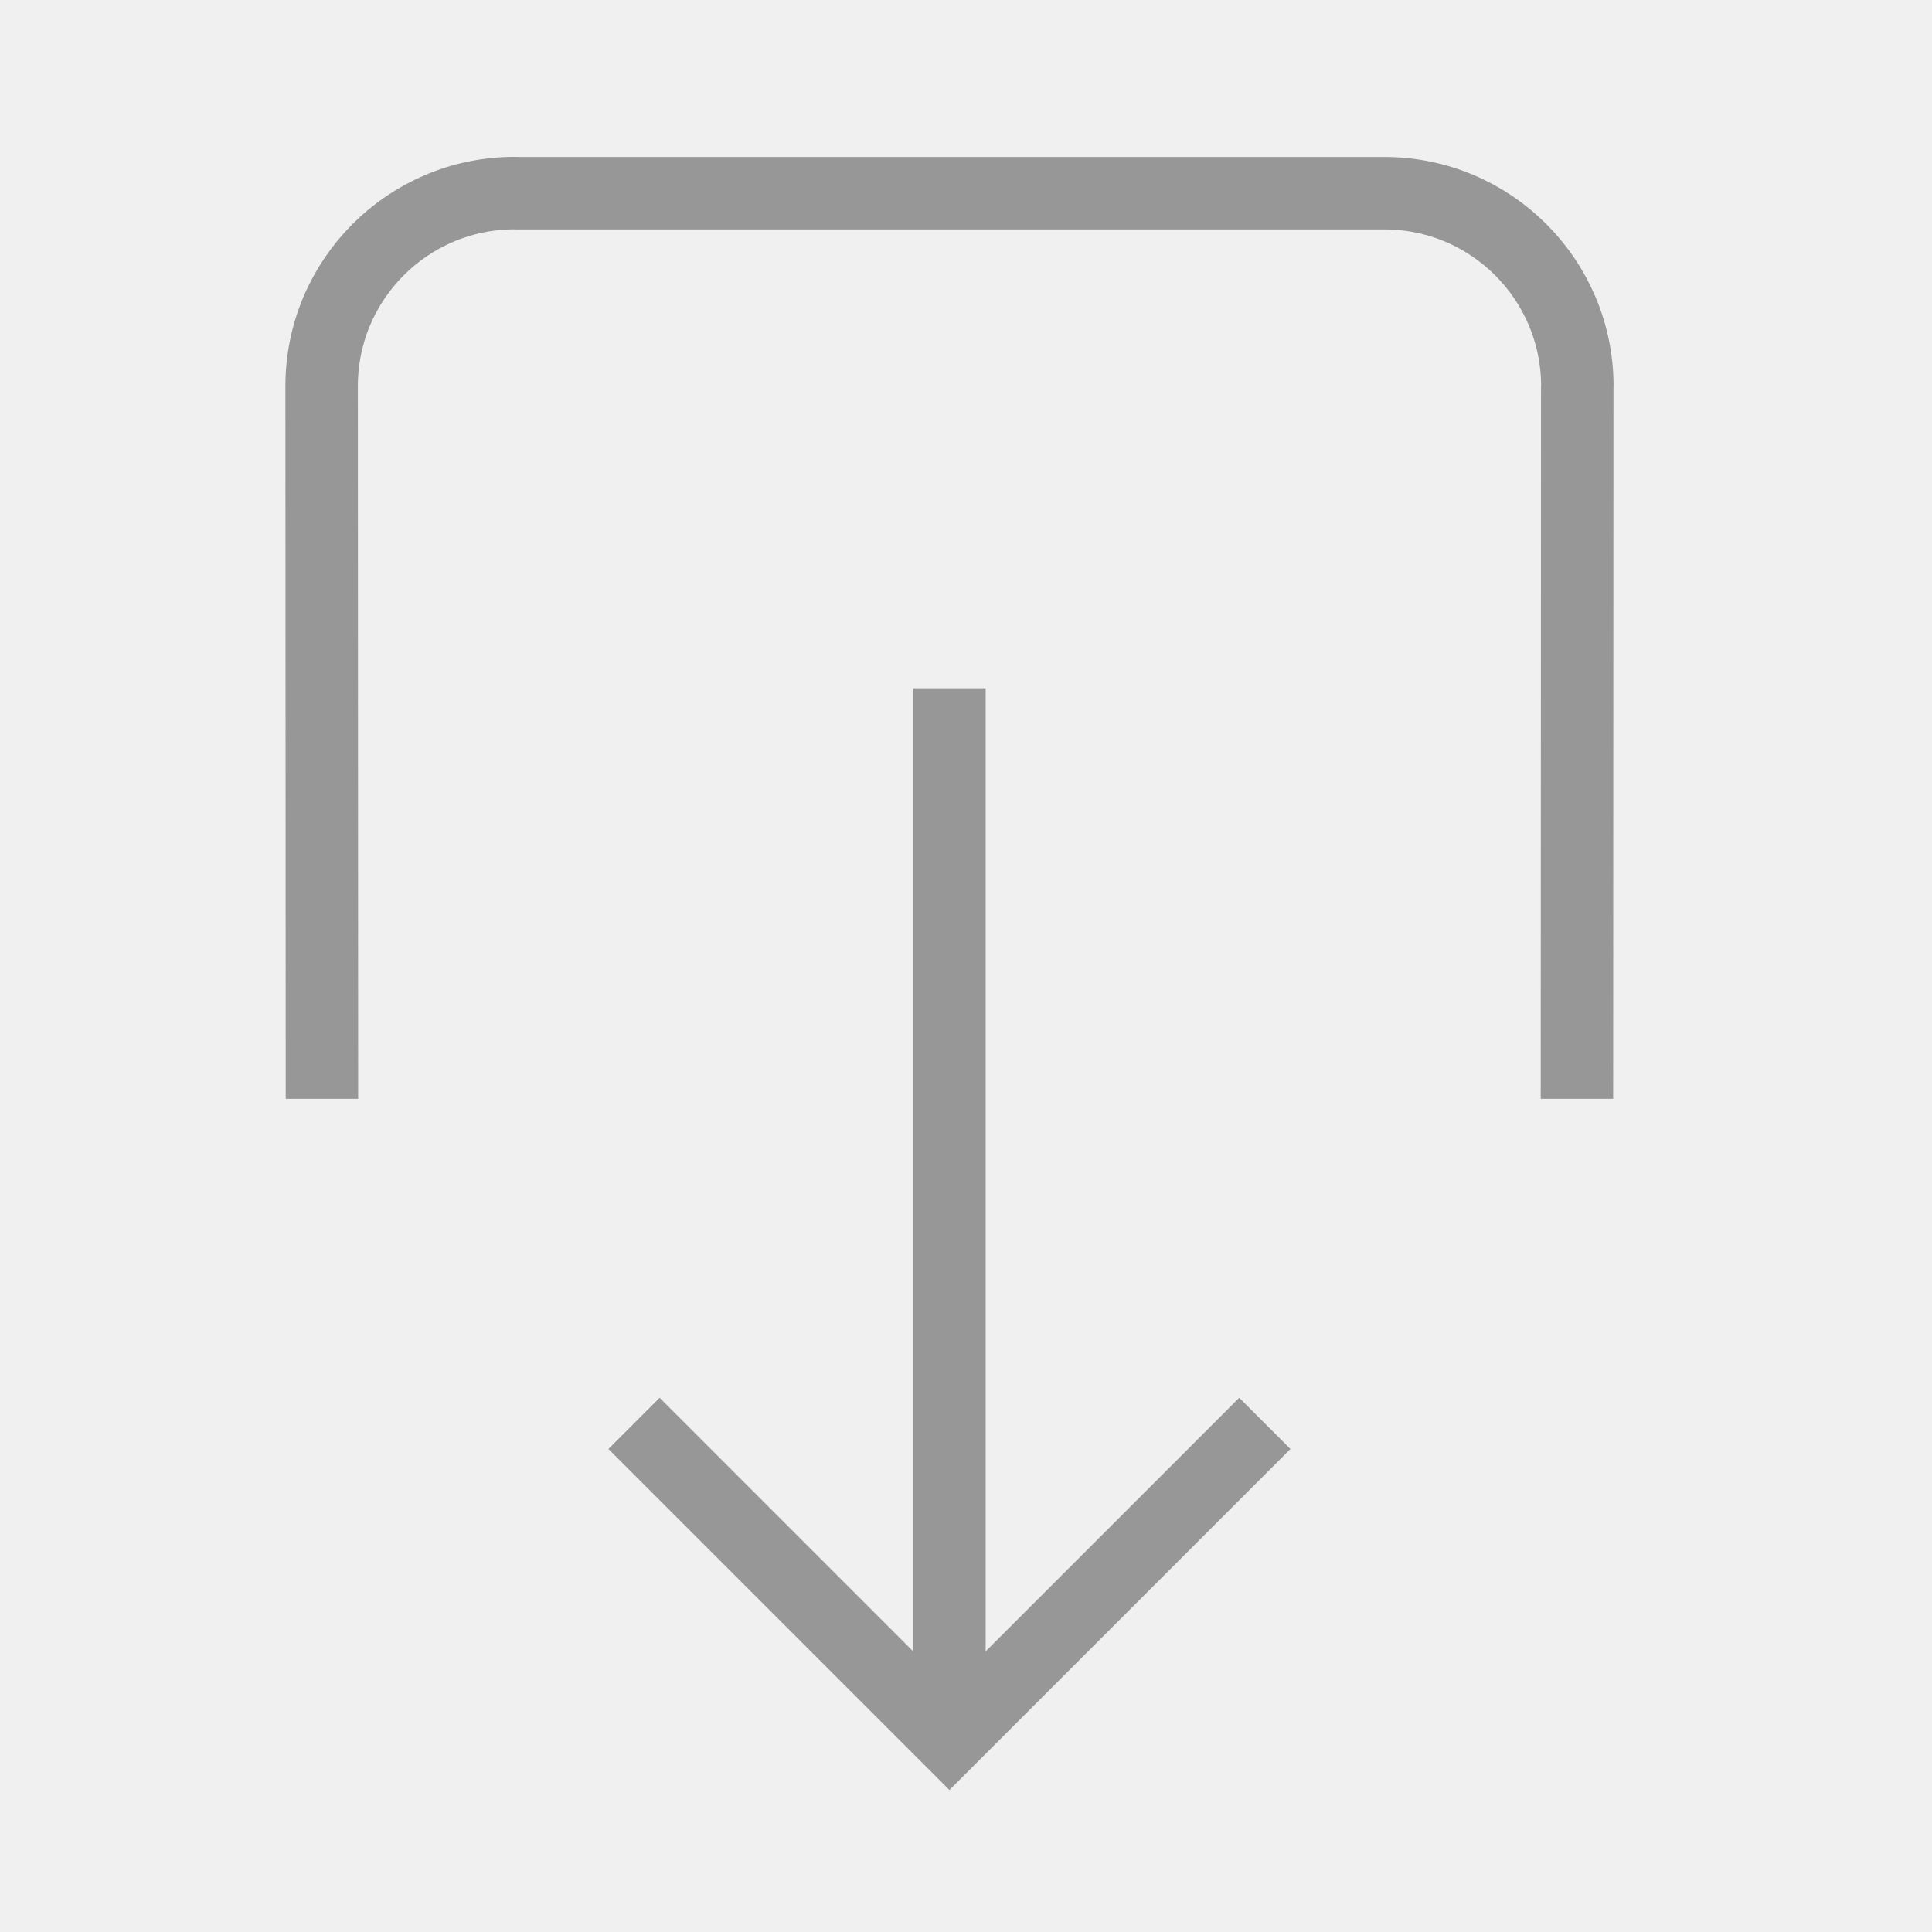
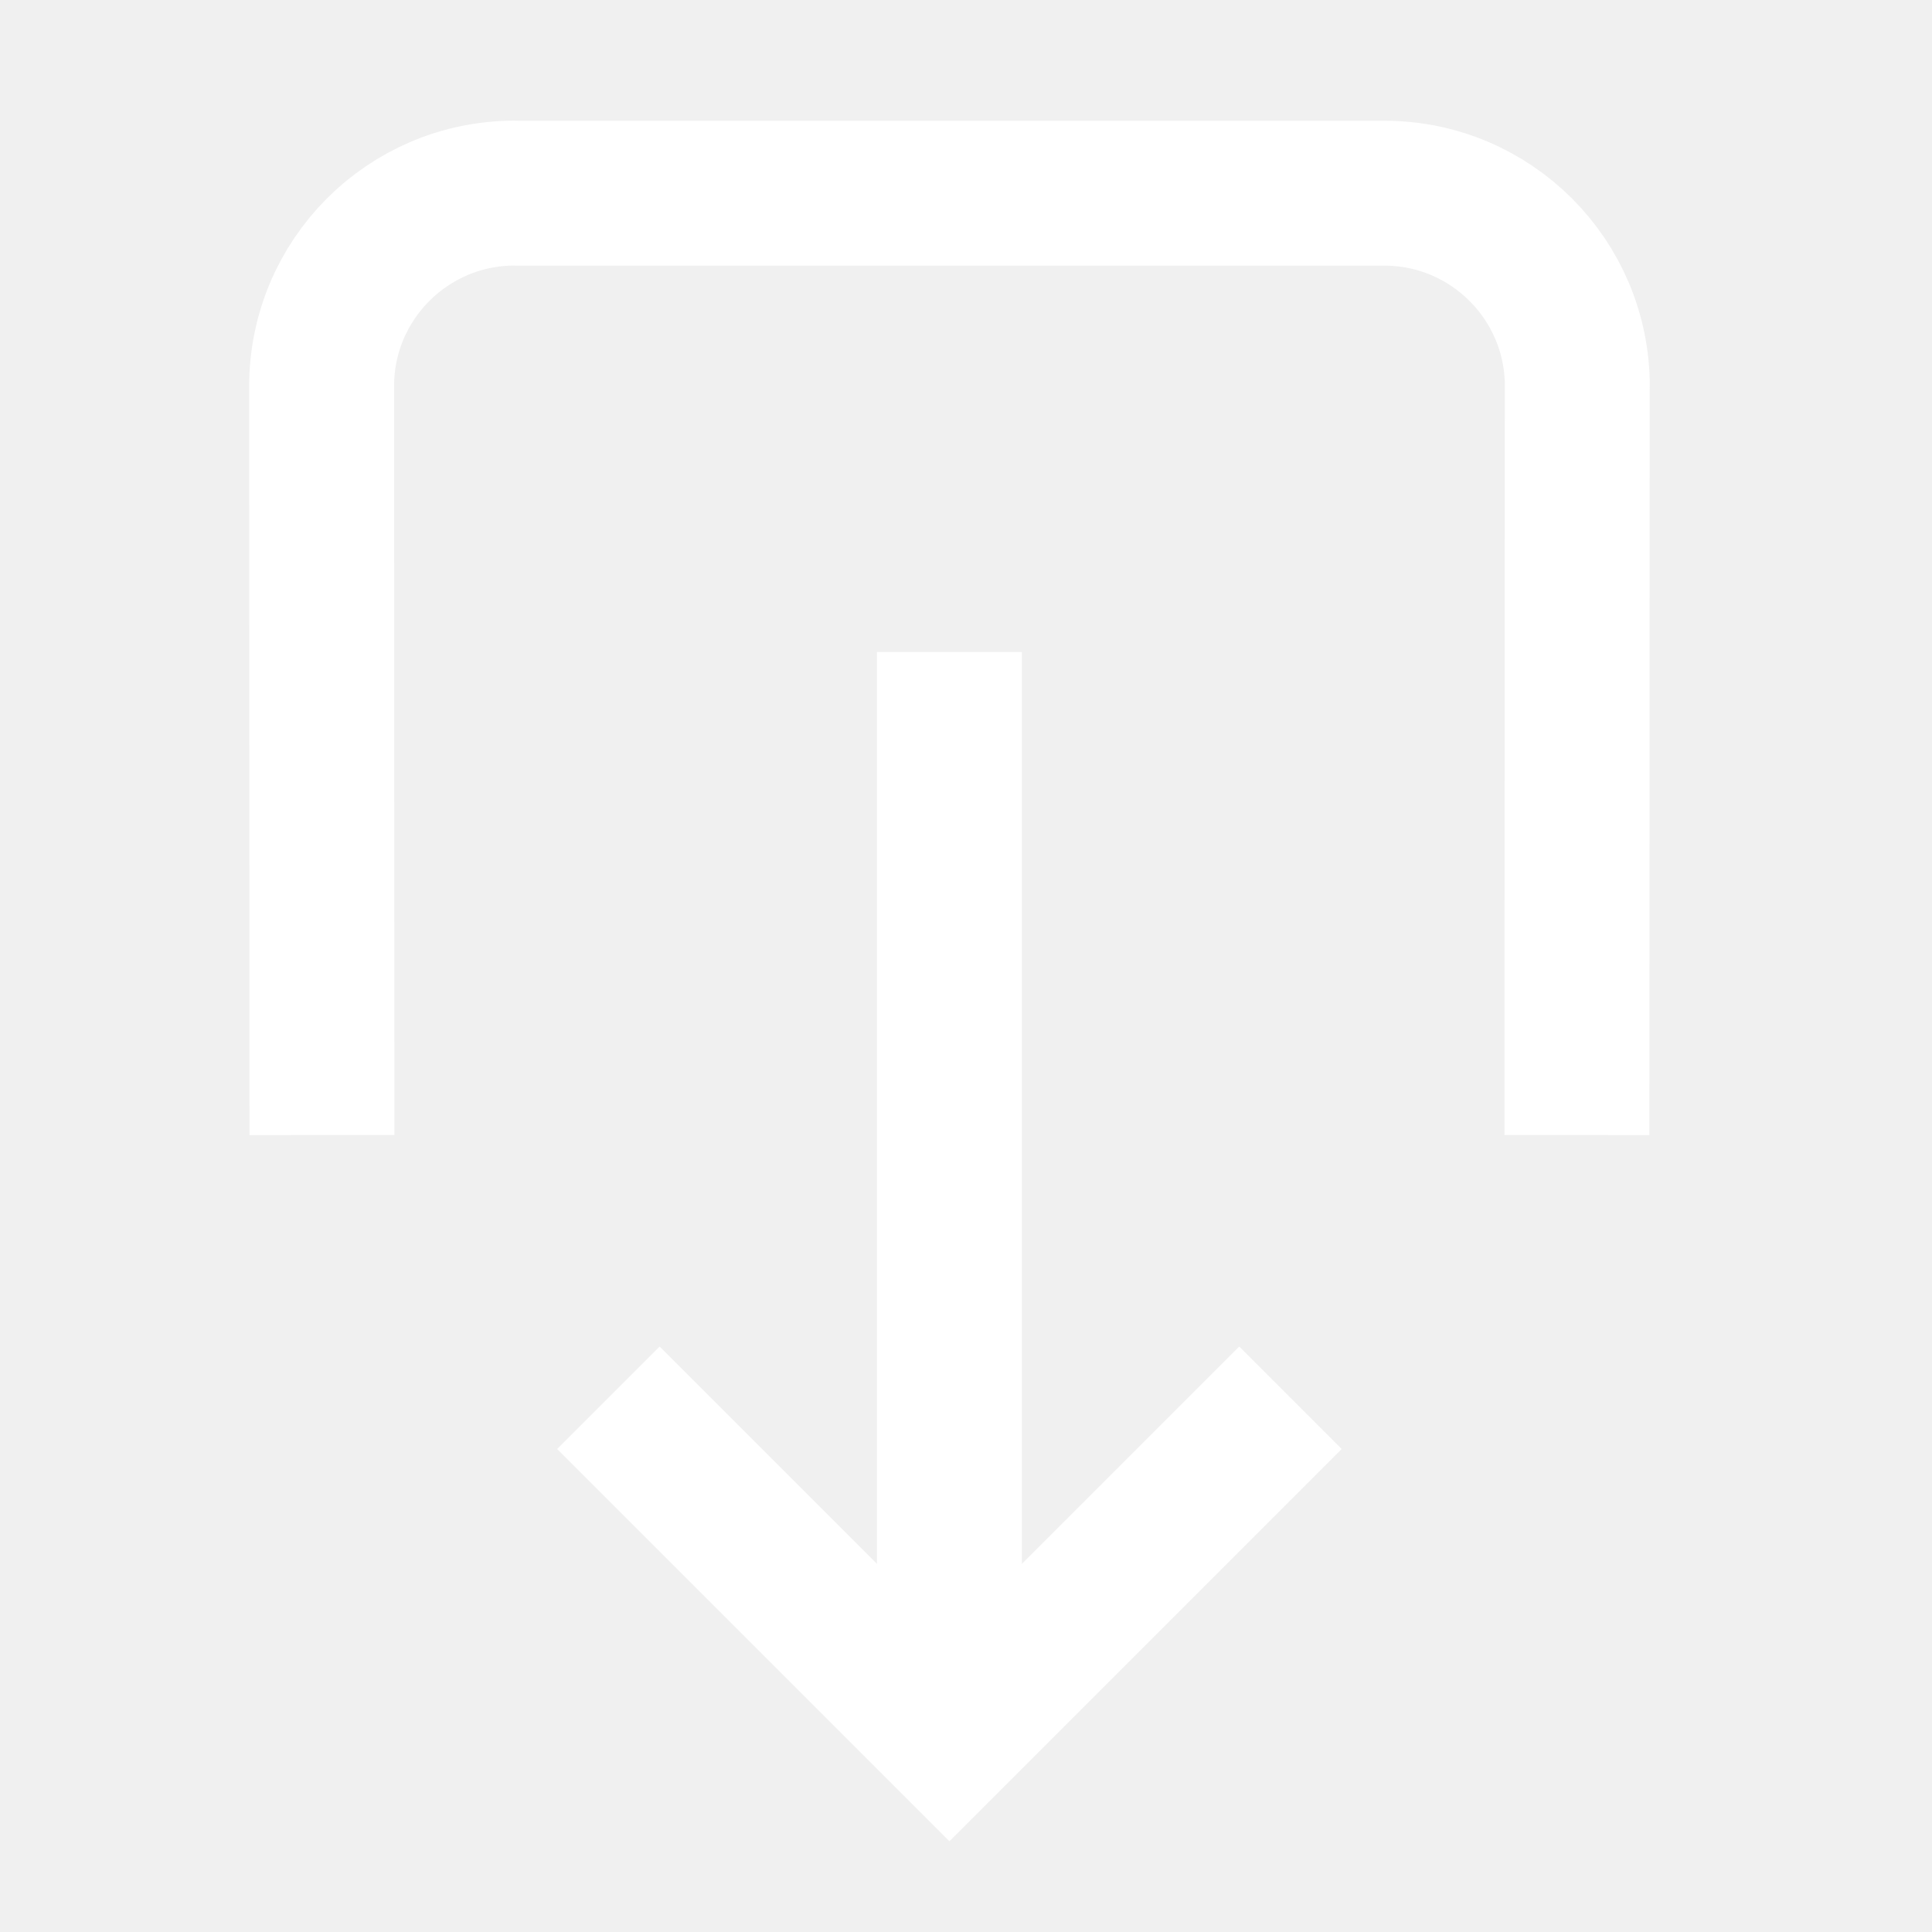
<svg xmlns="http://www.w3.org/2000/svg" width="40px" height="40px" viewBox="0 0 40 40" version="1.1">
-   <g id="Download" stroke="none" stroke-width="1.5" fill="none" fill-rule="evenodd" stroke-linecap="square">
-     <path d="M6.665,4 L6.659,18 C6.656,20.209 8.446,22.001 10.655,22.002 C10.656,22.002 10.657,22.002 10.657,22 L28.657,22 C30.866,22.002 32.657,20.211 32.657,18.002 C32.657,18.001 32.657,18.001 32.655,18 L32.649,4 L32.649,4" id="Line-12" stroke="#979797" transform="translate(19.65718, 13) scale(1, -1) translate(-19.65718, -13) " />
-     <polyline id="Line-2" stroke="#979797" transform="translate(19.65718, 33) scale(1, -1) translate(-19.65718, -33) " points="13.657 36 19.657 30 25.657 36" />
-     <line x1="19.657" y1="15" x2="19.657" y2="35" id="Line" stroke="#979797" transform="translate(19.65718, 25) scale(1, -1) translate(-19.65718, -25) " />
+   <g id="Download" stroke="none" stroke-width="3" fill="none" fill-rule="evenodd" stroke-linecap="square">
+     <path d="M6.665,4 L6.659,18 C6.656,20.209 8.446,22.001 10.655,22.002 C10.656,22.002 10.657,22.002 10.657,22 L28.657,22 C30.866,22.002 32.657,20.211 32.657,18.002 C32.657,18.001 32.657,18.001 32.655,18 L32.649,4 L32.649,4" id="Line-12" stroke="white" transform="translate(19.65718, 13) scale(1, -1) translate(-19.65718, -13) " />
+     <polyline id="Line-2" stroke="white" transform="translate(19.65718, 33) scale(1, -1) translate(-19.65718, -33) " points="13.657 36 19.657 30 25.657 36" />
+     <line x1="19.657" y1="15" x2="19.657" y2="35" id="Line" stroke="white" transform="translate(19.65718, 25) scale(1, -1) translate(-19.65718, -25) " />
  </g>
</svg>
